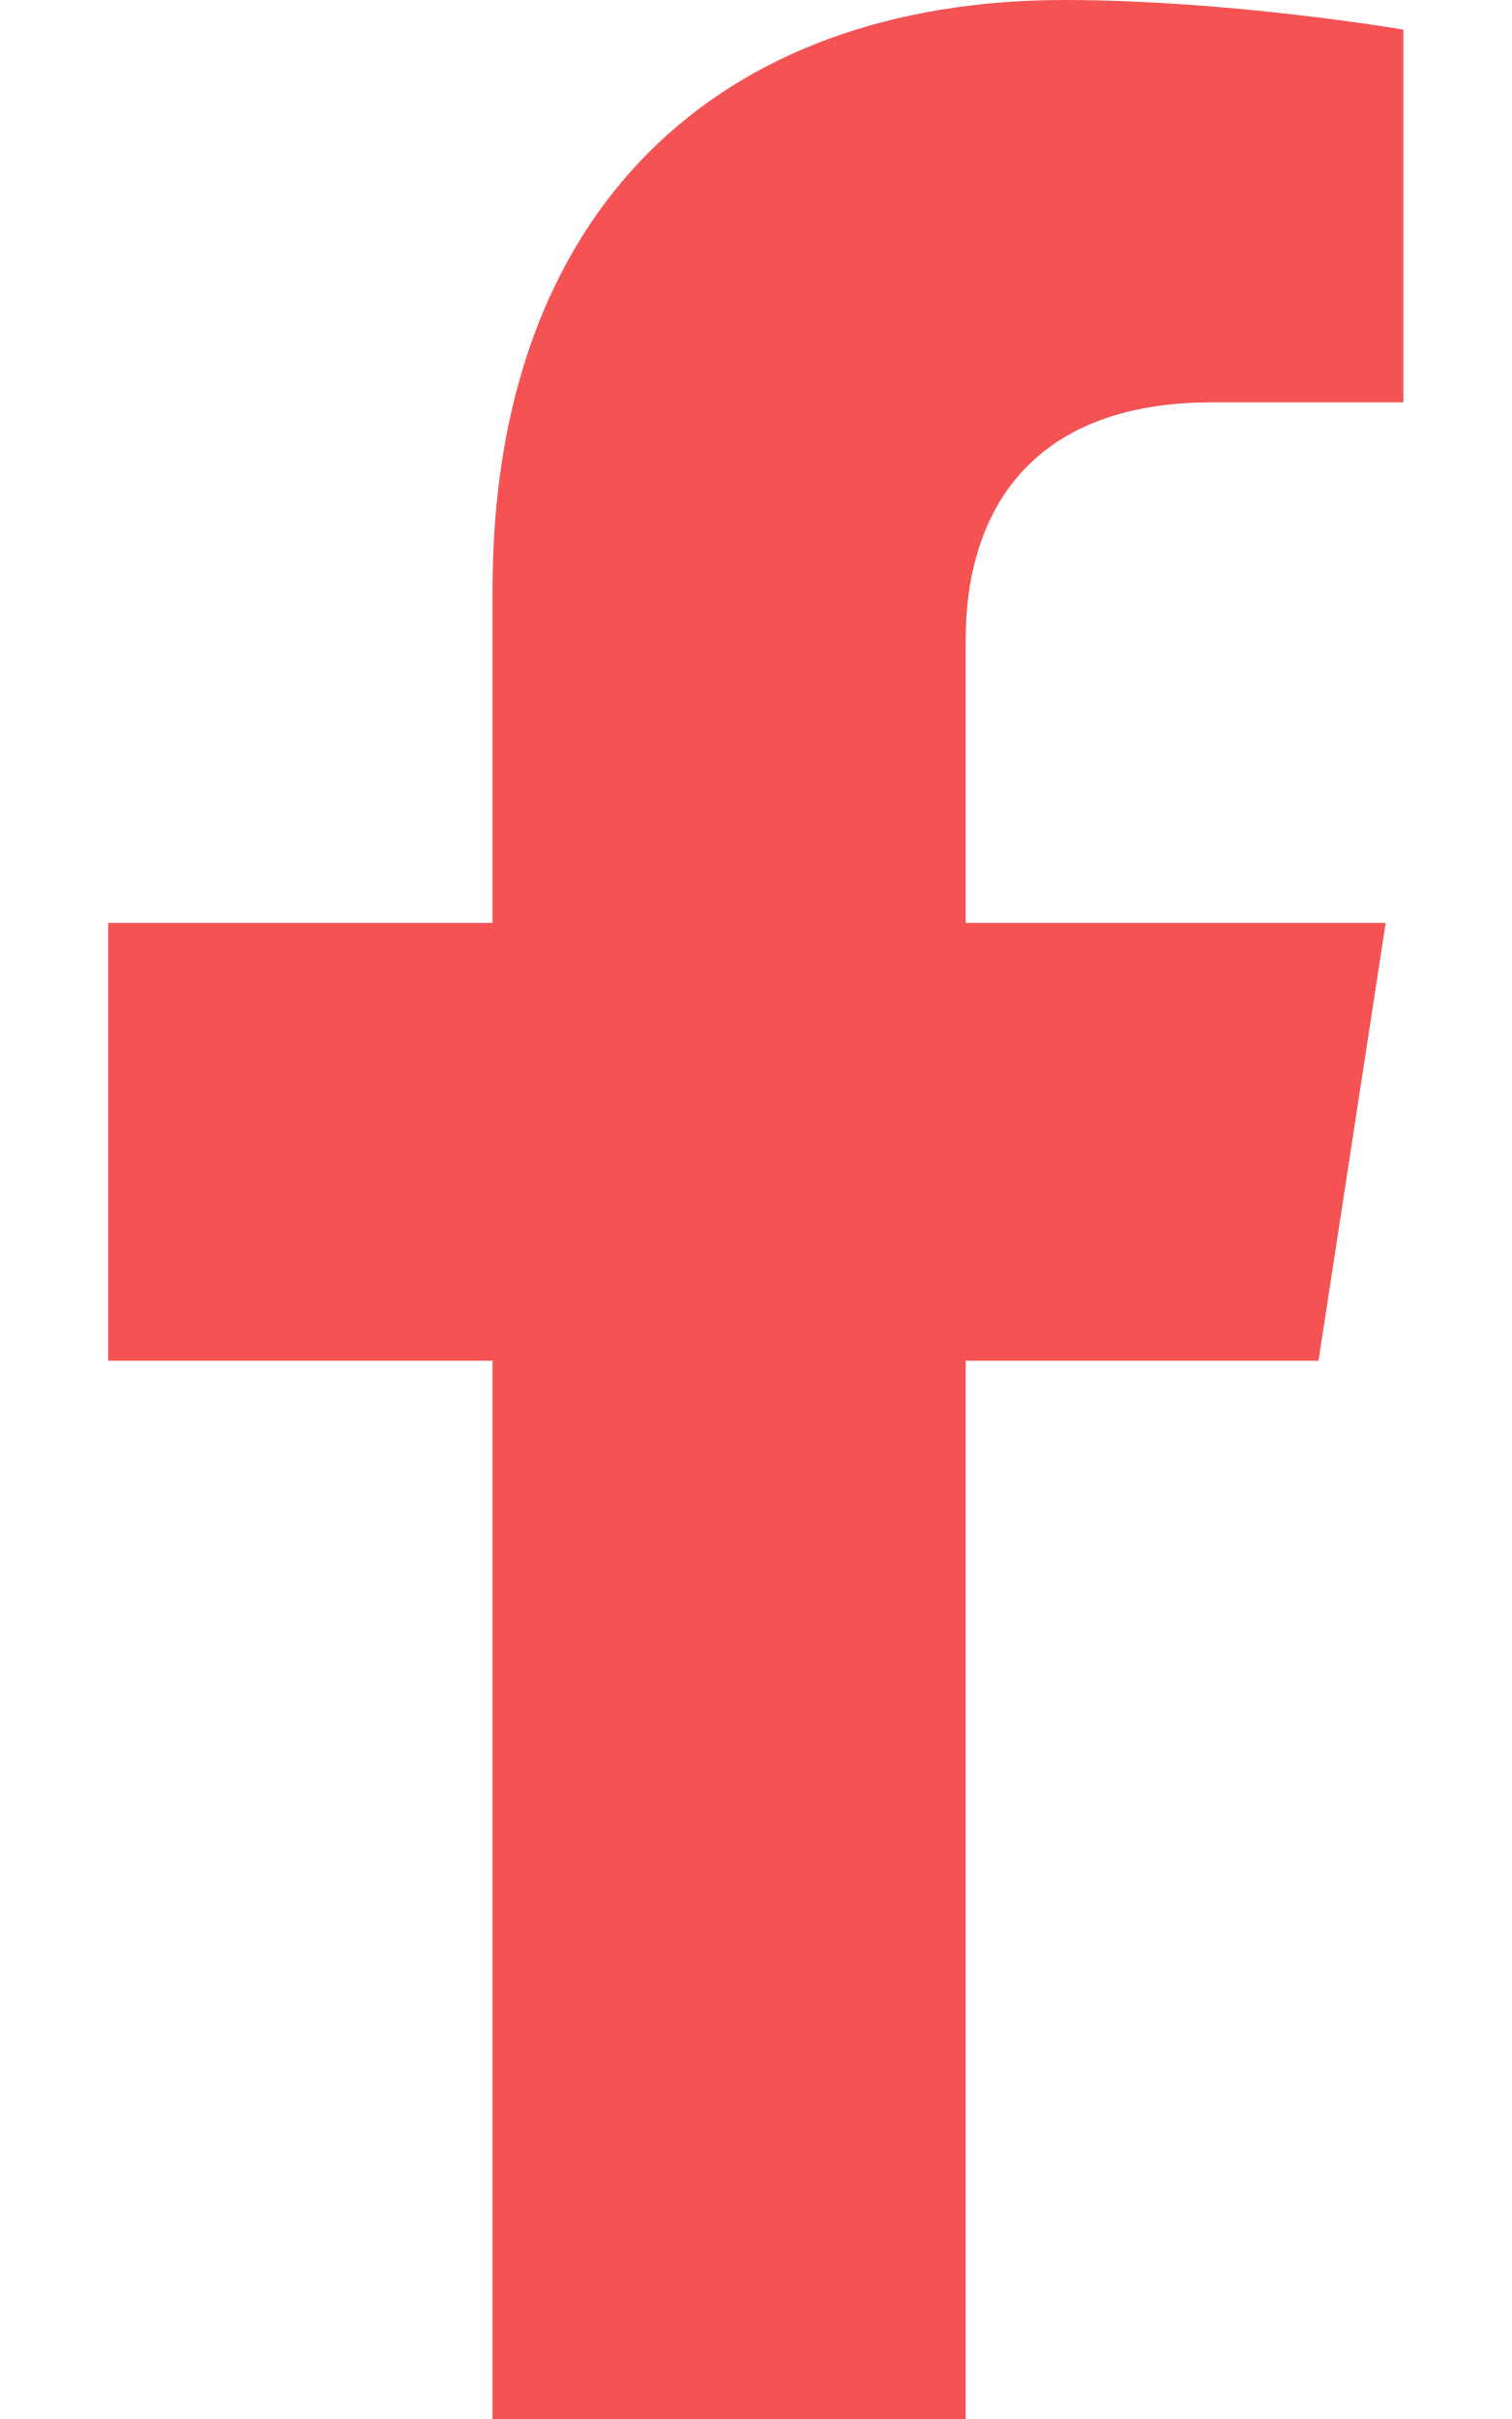
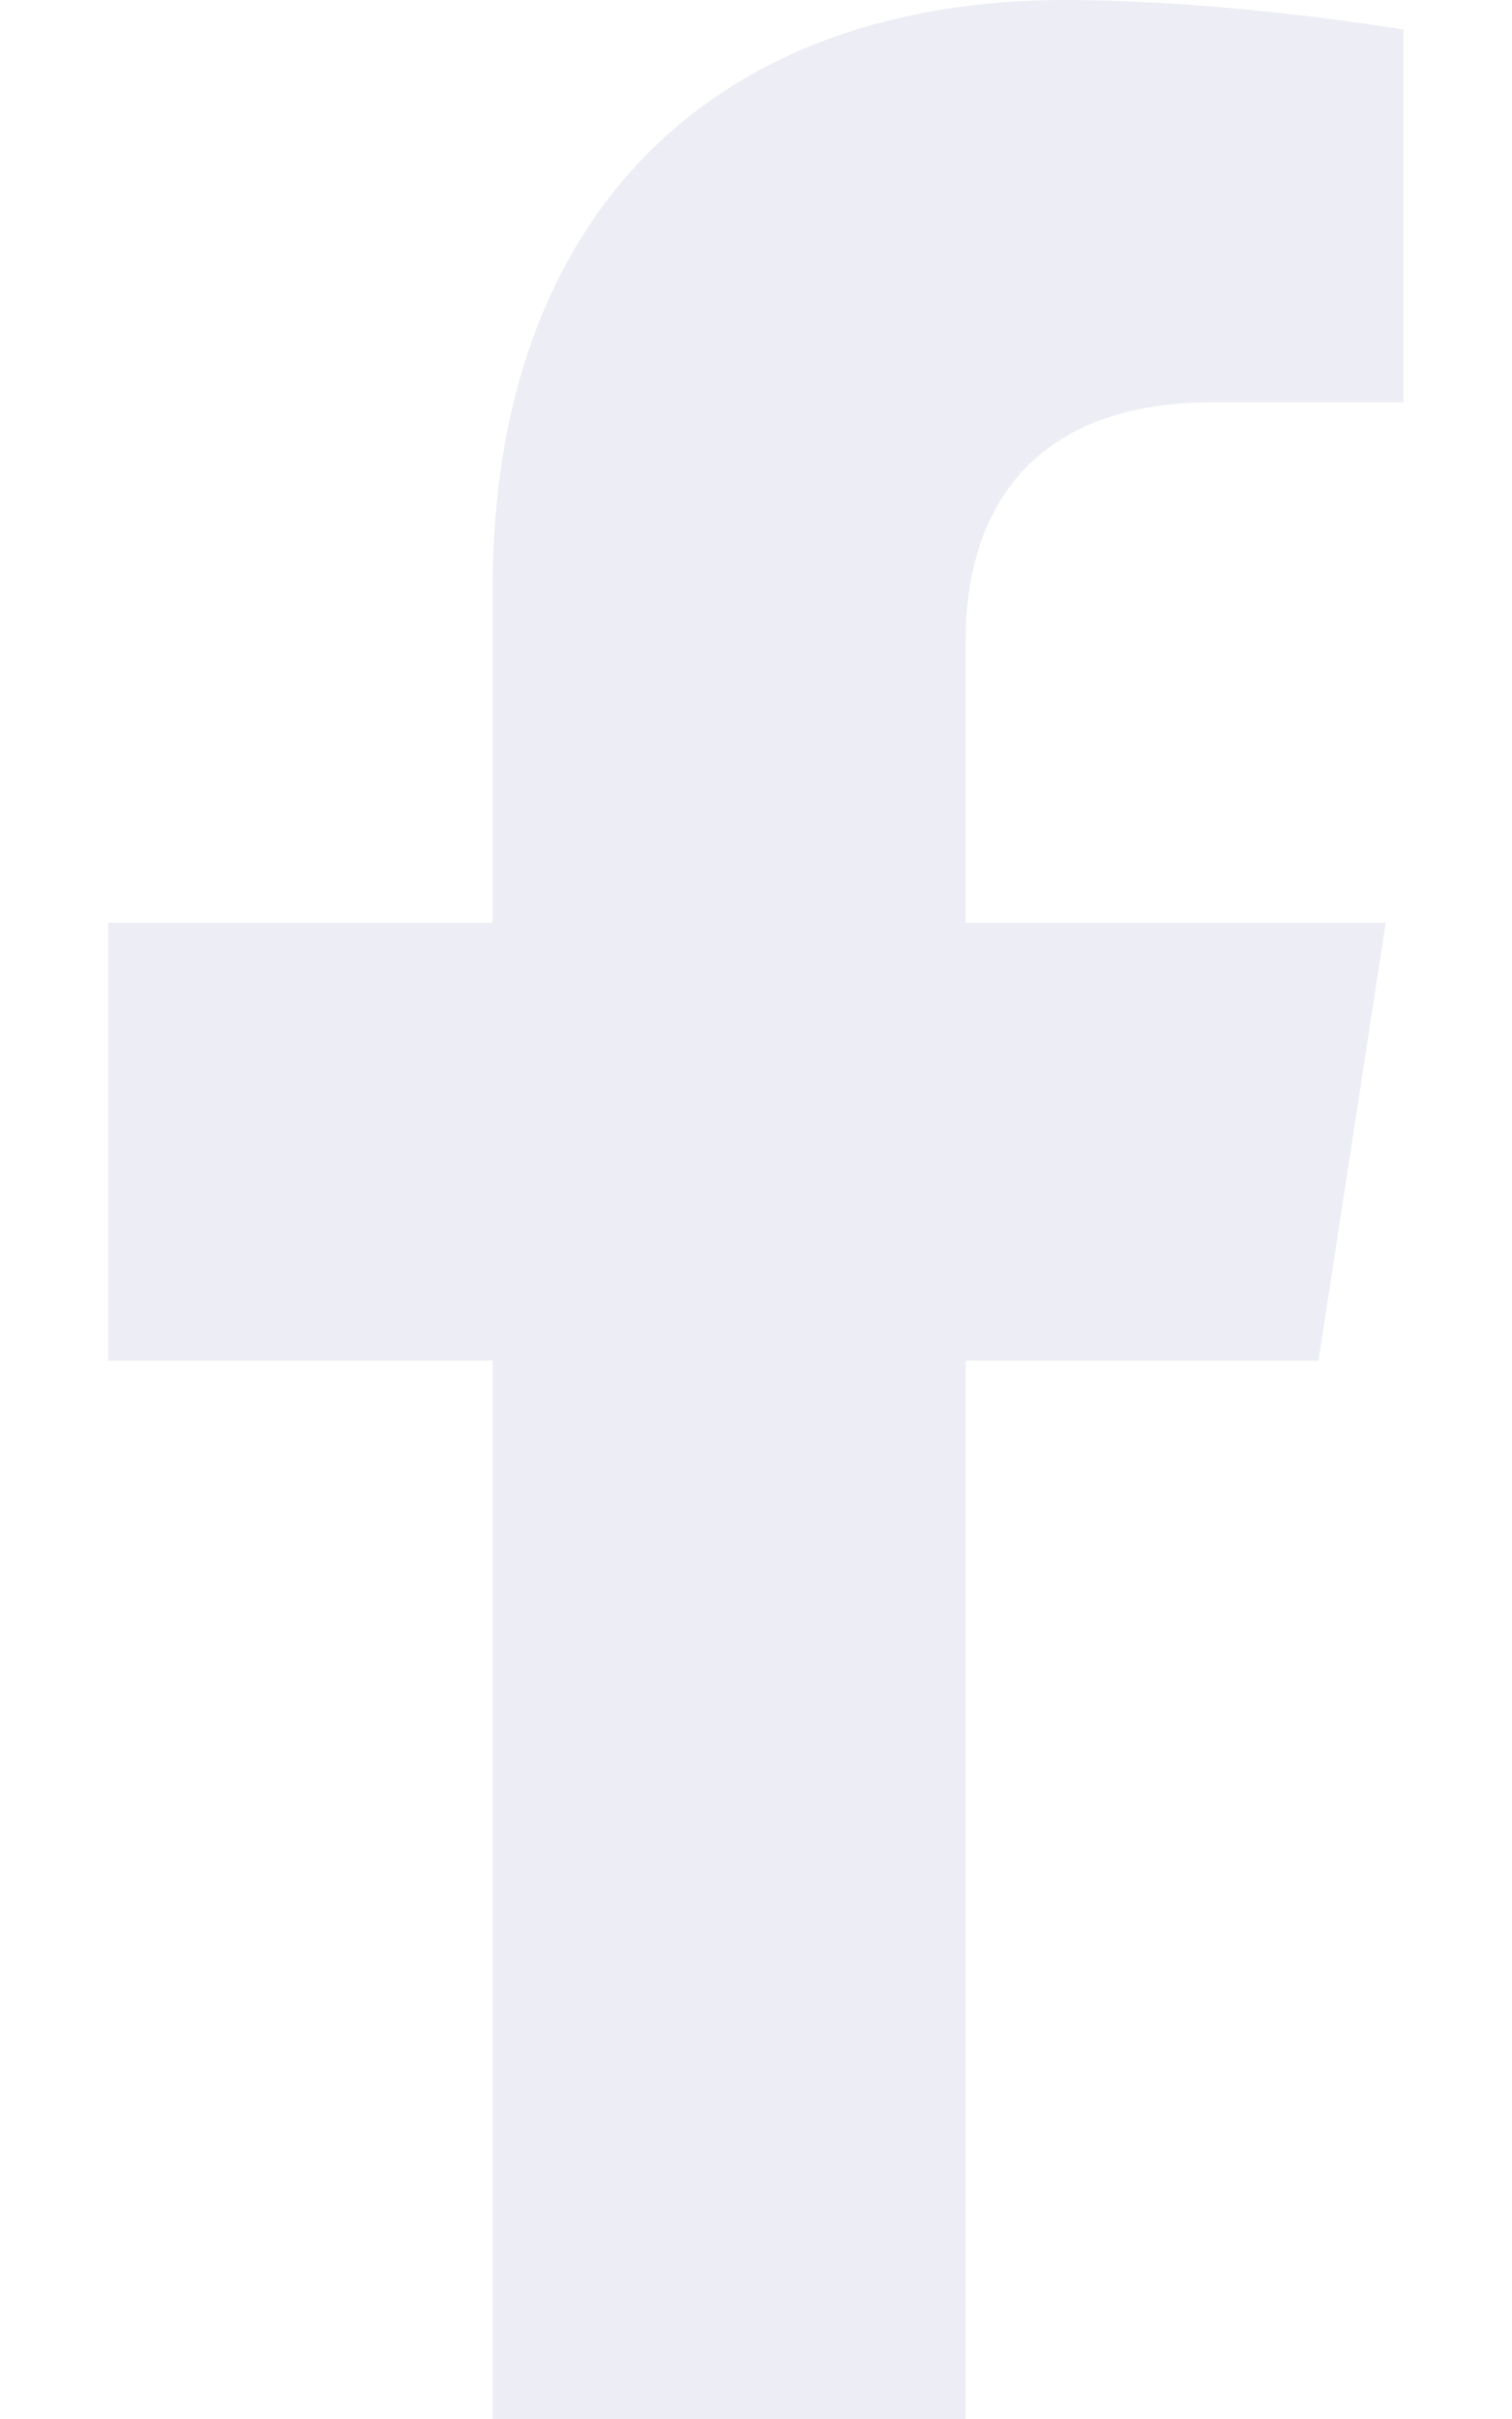
- <svg xmlns="http://www.w3.org/2000/svg" aria-hidden="true" focusable="false" data-prefix="fab" data-icon="facebook-f" class="svg-inline--fa fa-facebook-f fa-w-10" role="img" viewBox="0 0 320 512">
-   <path fill="#F55254" d="M279.14 288l14.22-92.66h-88.91v-60.13c0-25.35 12.42-50.06 52.24-50.06h40.42V6.26S260.43 0 225.36 0c-73.22 0-121.08 44.38-121.08 124.72v70.62H22.89V288h81.39v224h100.17V288z" />
+ <svg xmlns="http://www.w3.org/2000/svg" aria-hidden="true" focusable="false" data-prefix="fab" data-icon="facebook-f" class="svg-inline--fa fa-facebook-f fa-w-10" role="img" viewBox="0 0 320 512" fill="#EDEEF5">
+   <path d="M279.14 288l14.22-92.66h-88.91v-60.13c0-25.35 12.42-50.06 52.24-50.06h40.42V6.26S260.43 0 225.36 0c-73.22 0-121.08 44.38-121.08 124.72v70.62H22.89V288h81.39v224h100.17V288z" />
</svg>
